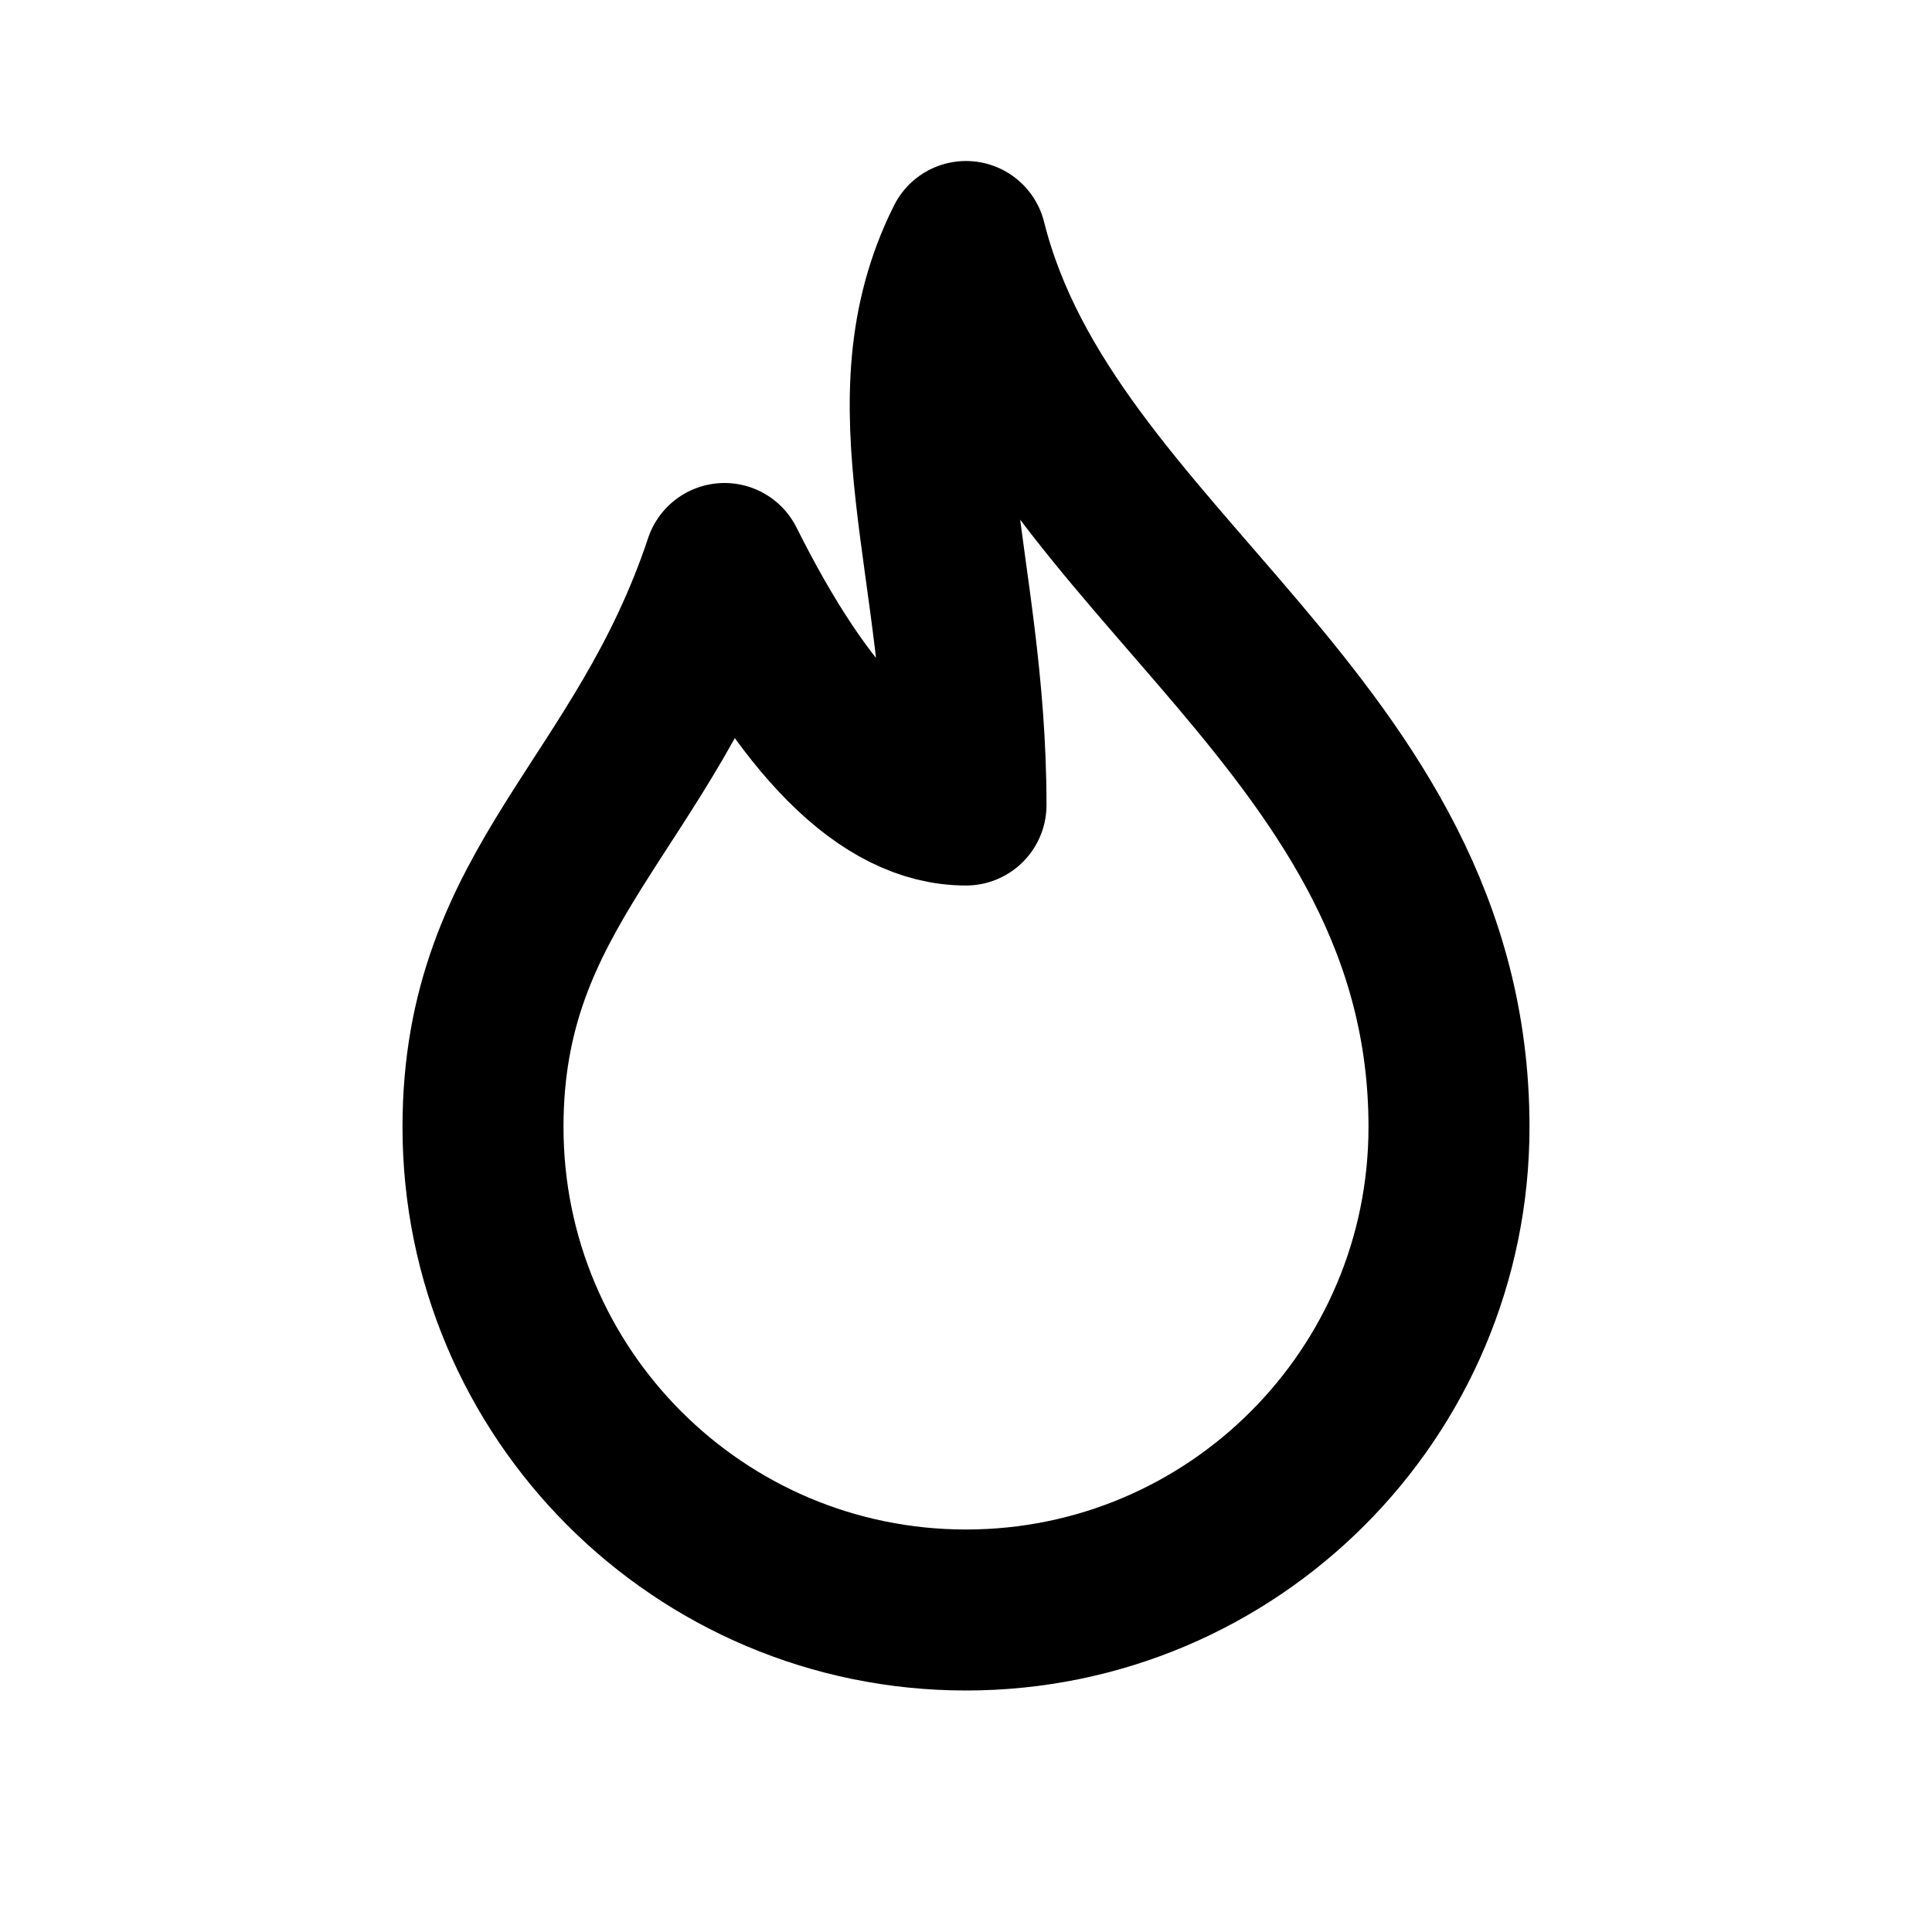
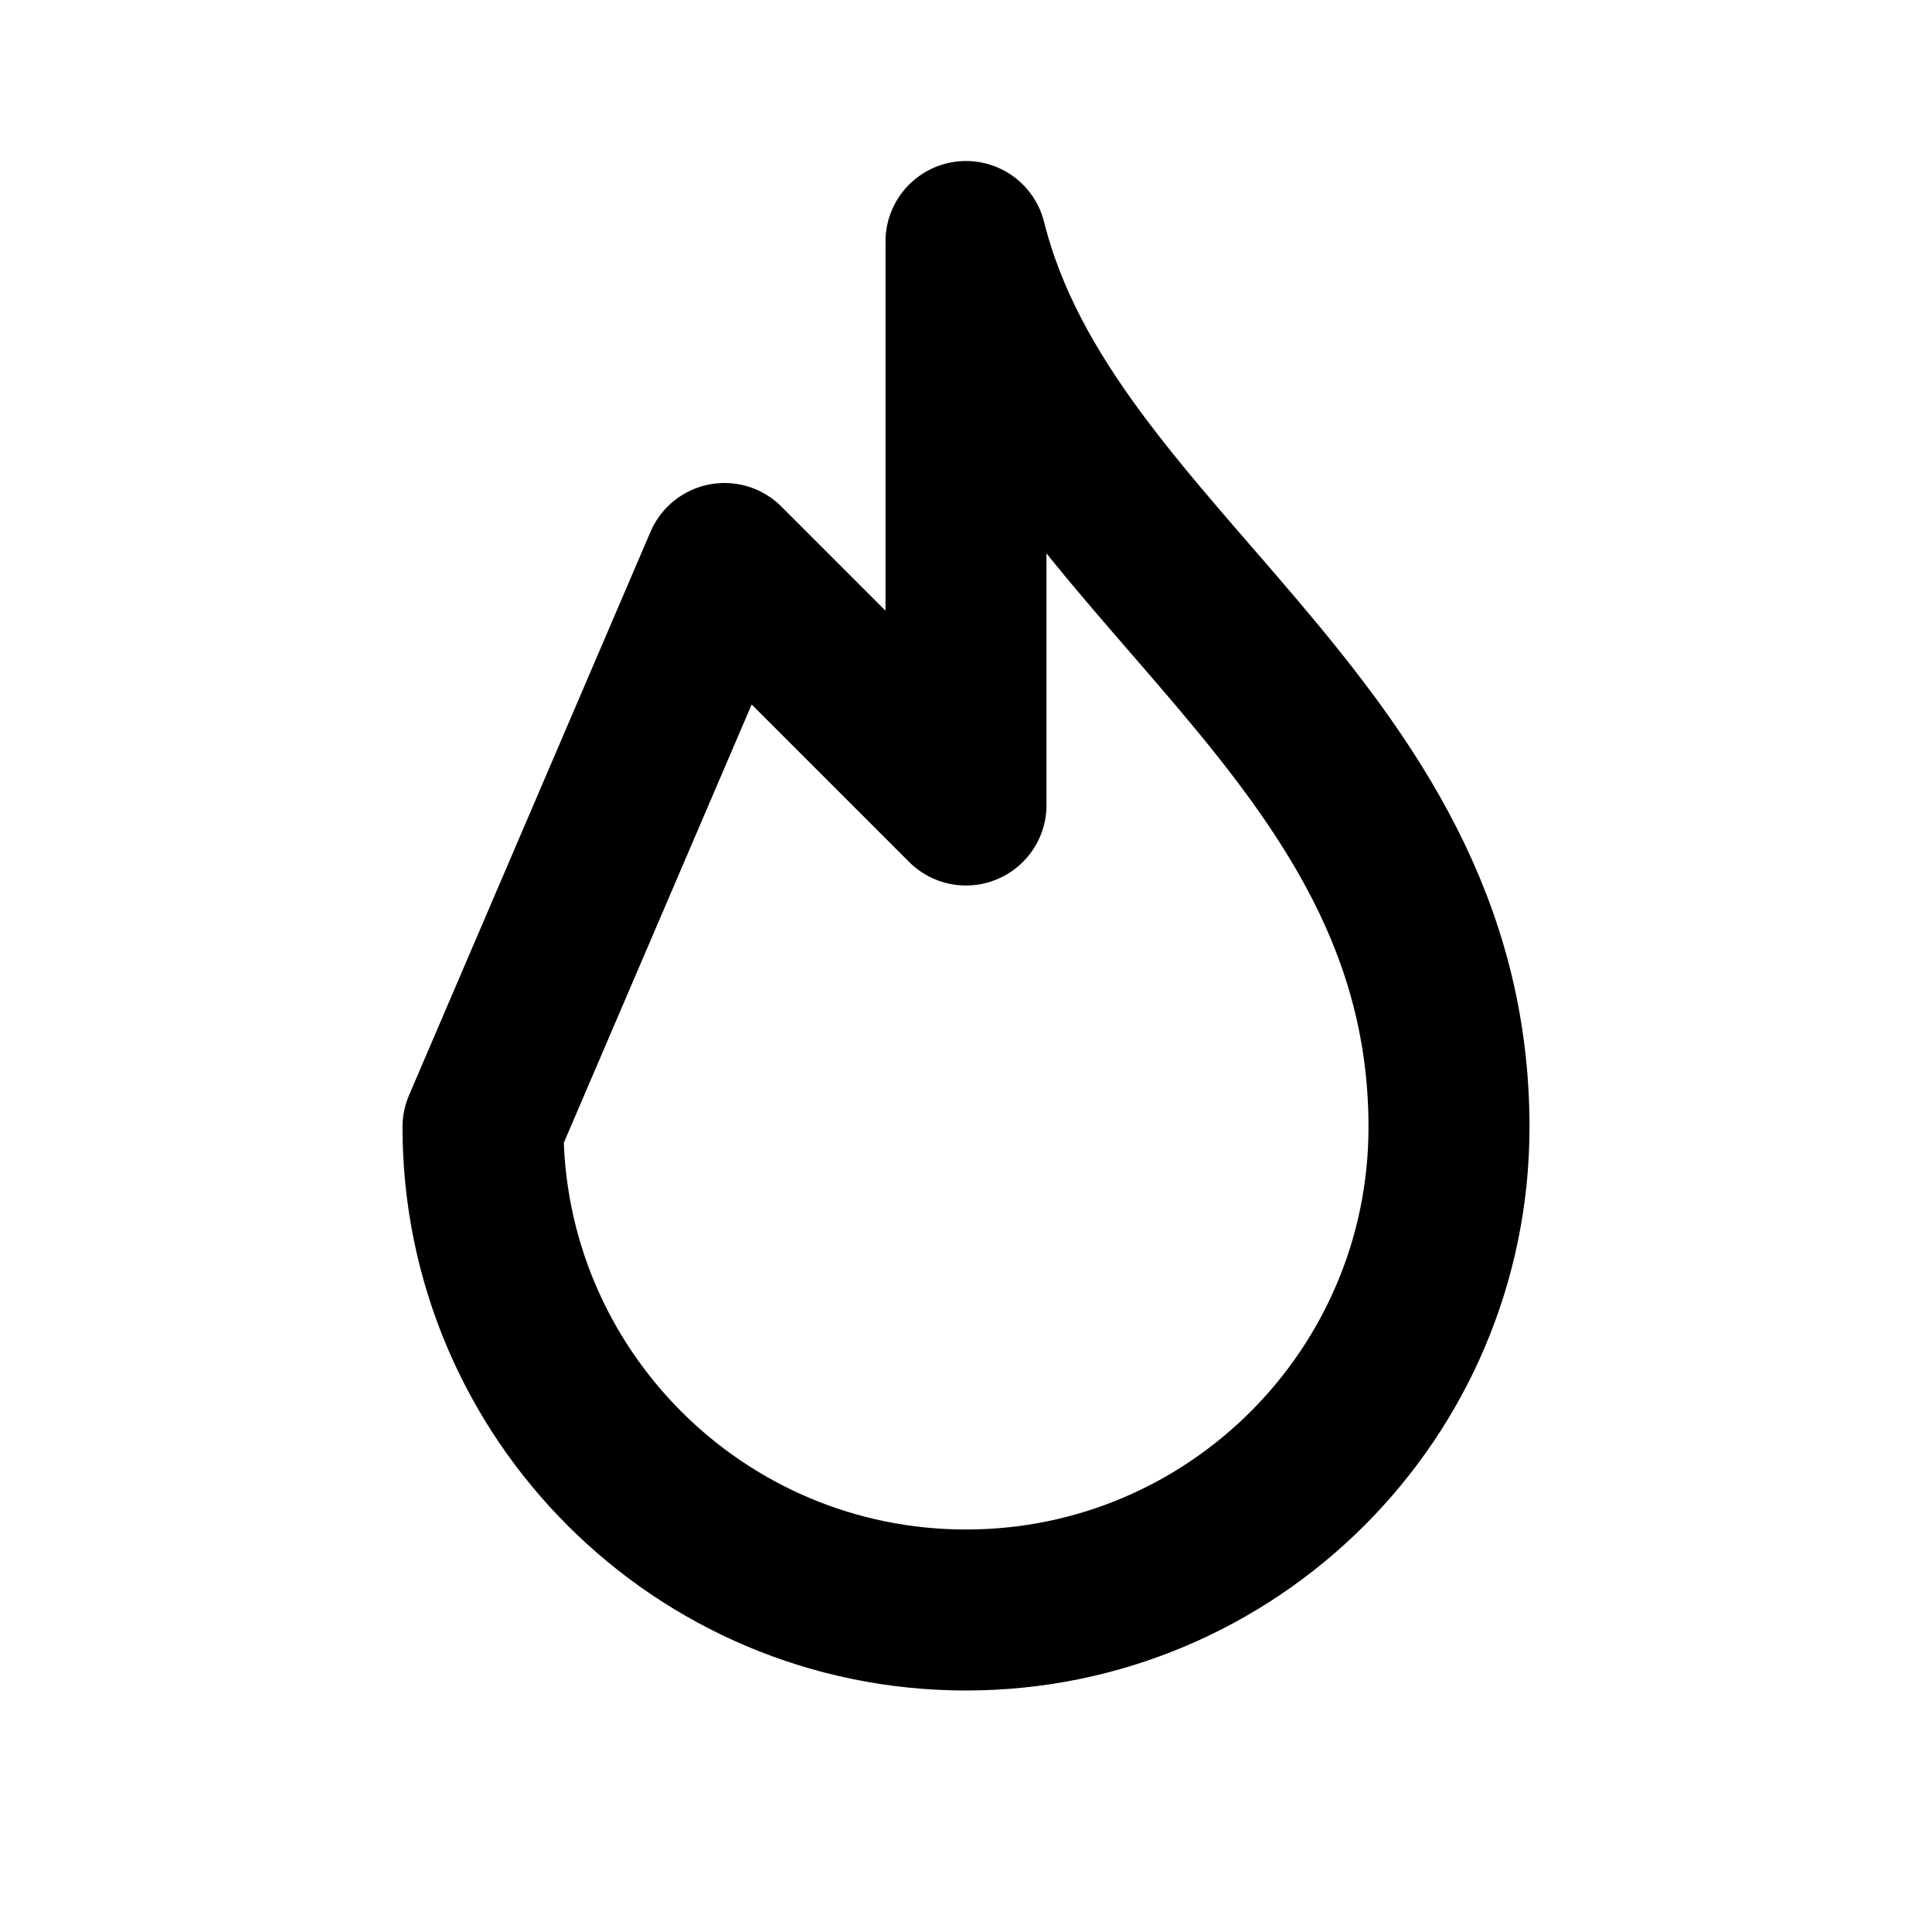
- <svg xmlns="http://www.w3.org/2000/svg" width="24" height="24" viewBox="0 0 24 24" fill="none" stroke="#000000" stroke-width="2" stroke-linecap="round" stroke-linejoin="round">
-   <path d="M12 3c1 4 6 6 6 11a6 6 0 0 1-12 0c0-3 2-4 3-7 1 2 2 3 3 3 0-3-1-5 0-7z" />
+ <svg xmlns="http://www.w3.org/2000/svg" width="24" height="24" fill="none" stroke="#000" stroke-linecap="round" stroke-linejoin="round" stroke-width="2" viewBox="0 0 24 24">
+   <path d="M12 3c1 4 6 6 6 11a6 6 0 0 1-12 0l3-7 3 3z" />
</svg>
